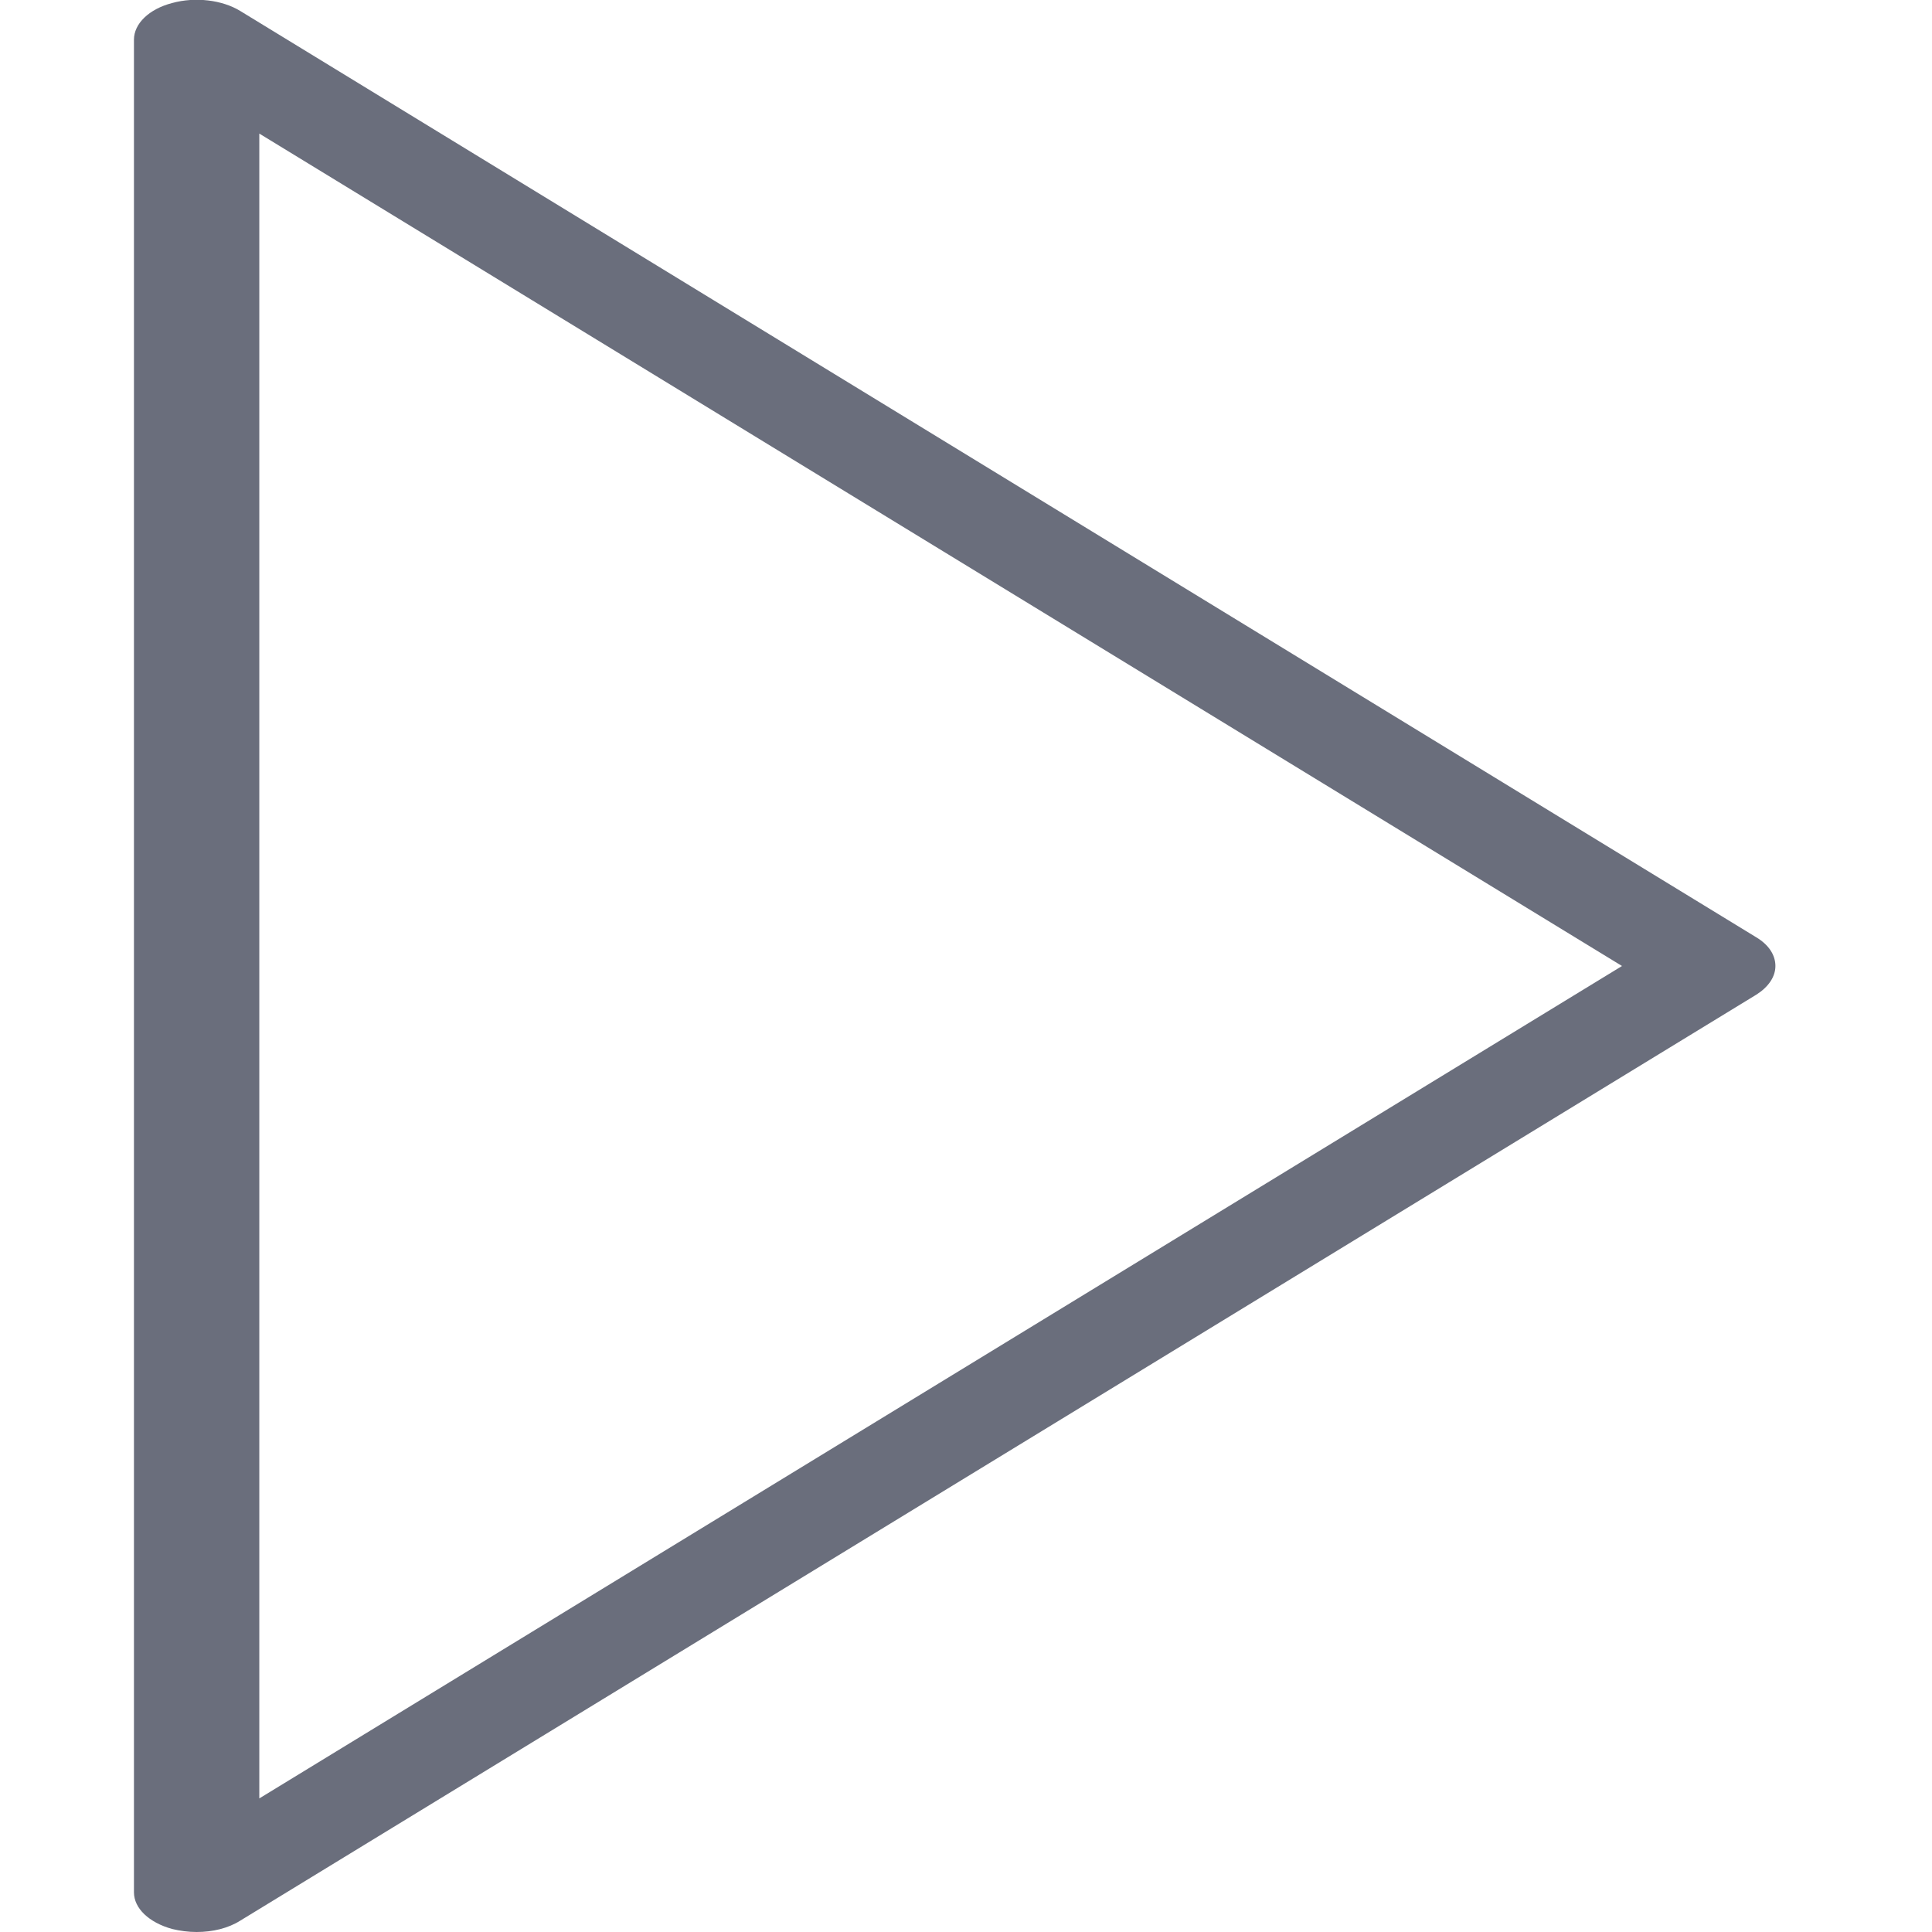
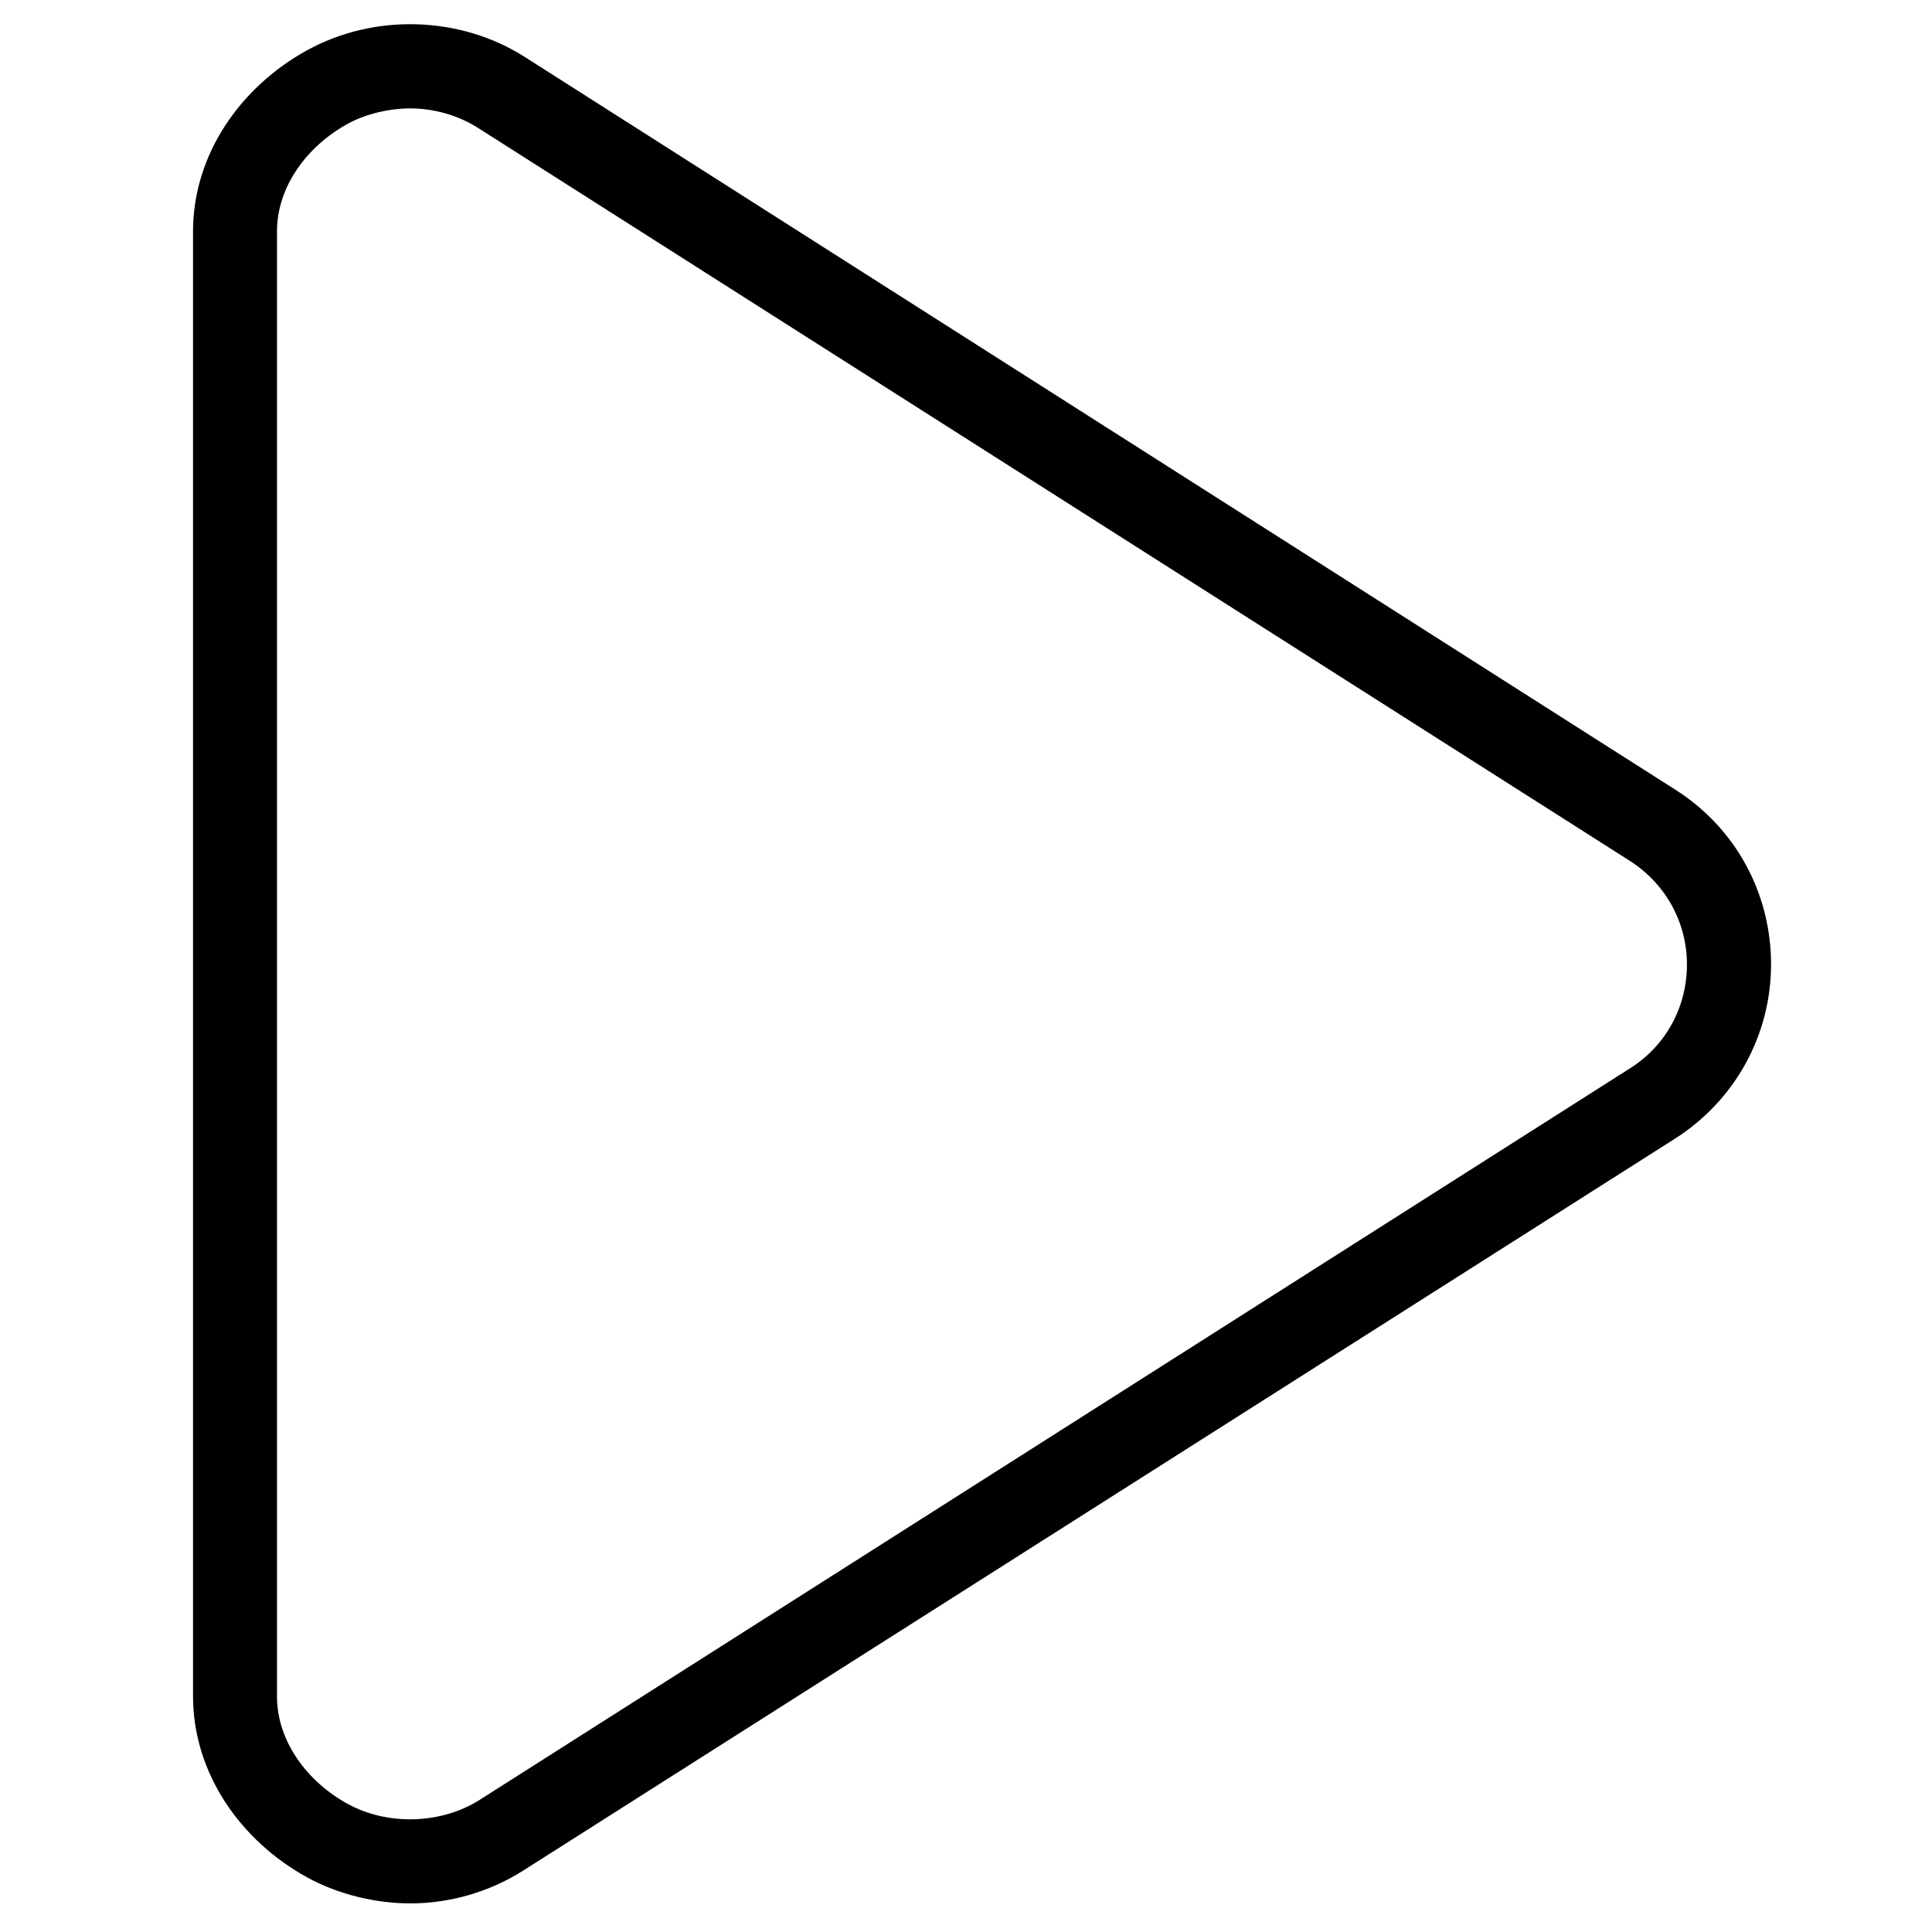
- <svg xmlns="http://www.w3.org/2000/svg" width="512" height="512">
+ <svg xmlns="http://www.w3.org/2000/svg" version="1.1" viewBox="31 27 46 46" enable-background="new 0 0 99.893 99.893">
  <g>
-     <rect fill="none" id="canvas_background" height="402" width="582" y="-1" x="-1" />
-   </g>
-   <g>
-     <g stroke="null" id="svg_1">
-       <path stroke="null" id="svg_2" fill="#6A6E7C" d="m52.109,512c-2.215,0 -4.429,-0.3 -6.485,-0.8c-6.169,-1.7 -10.124,-5.5 -10.124,-9.7l0,-491c0,-4.2 3.955,-8.1 10.124,-9.7c6.169,-1.7 13.287,-0.8 18.033,2.1l401.782,245.5c3.322,2 5.062,4.7 5.062,7.6c0,2.9 -1.898,5.6 -5.062,7.6l-401.782,245.4c-3.164,2 -7.276,3 -11.547,3zm16.609,-476.6l0,441.2l361.129,-220.6l-361.129,-220.6z" />
-     </g>
+     <path d="m70.898,45.808l-27.402-17.451c-1.538-0.98-3.58-1.041-5.179-0.163-1.6,0.878-2.721,2.492-2.721,4.316v34.875c0,1.824 1.121,3.438 2.72,4.316 0.752,0.413 1.647,0.618 2.458,0.618 0.913,0 1.863-0.261 2.679-0.779l27.423-17.426c1.428-0.908 2.291-2.46 2.292-4.153 0-1.691-0.842-3.244-2.27-4.153zm-1.075,6.62l-27.403,17.426c-0.915,0.582-2.192,0.617-3.142,0.096-0.95-0.521-1.683-1.479-1.683-2.563v-34.876c0-1.083 0.733-2.042 1.683-2.563 0.446-0.245 1.011-0.367 1.492-0.367 0.542,0 1.125,0.155 1.609,0.463l27.423,17.45c0.848,0.54 1.364,1.462 1.363,2.467 0.002,1.006-0.494,1.927-1.342,2.467z" />
  </g>
</svg>
